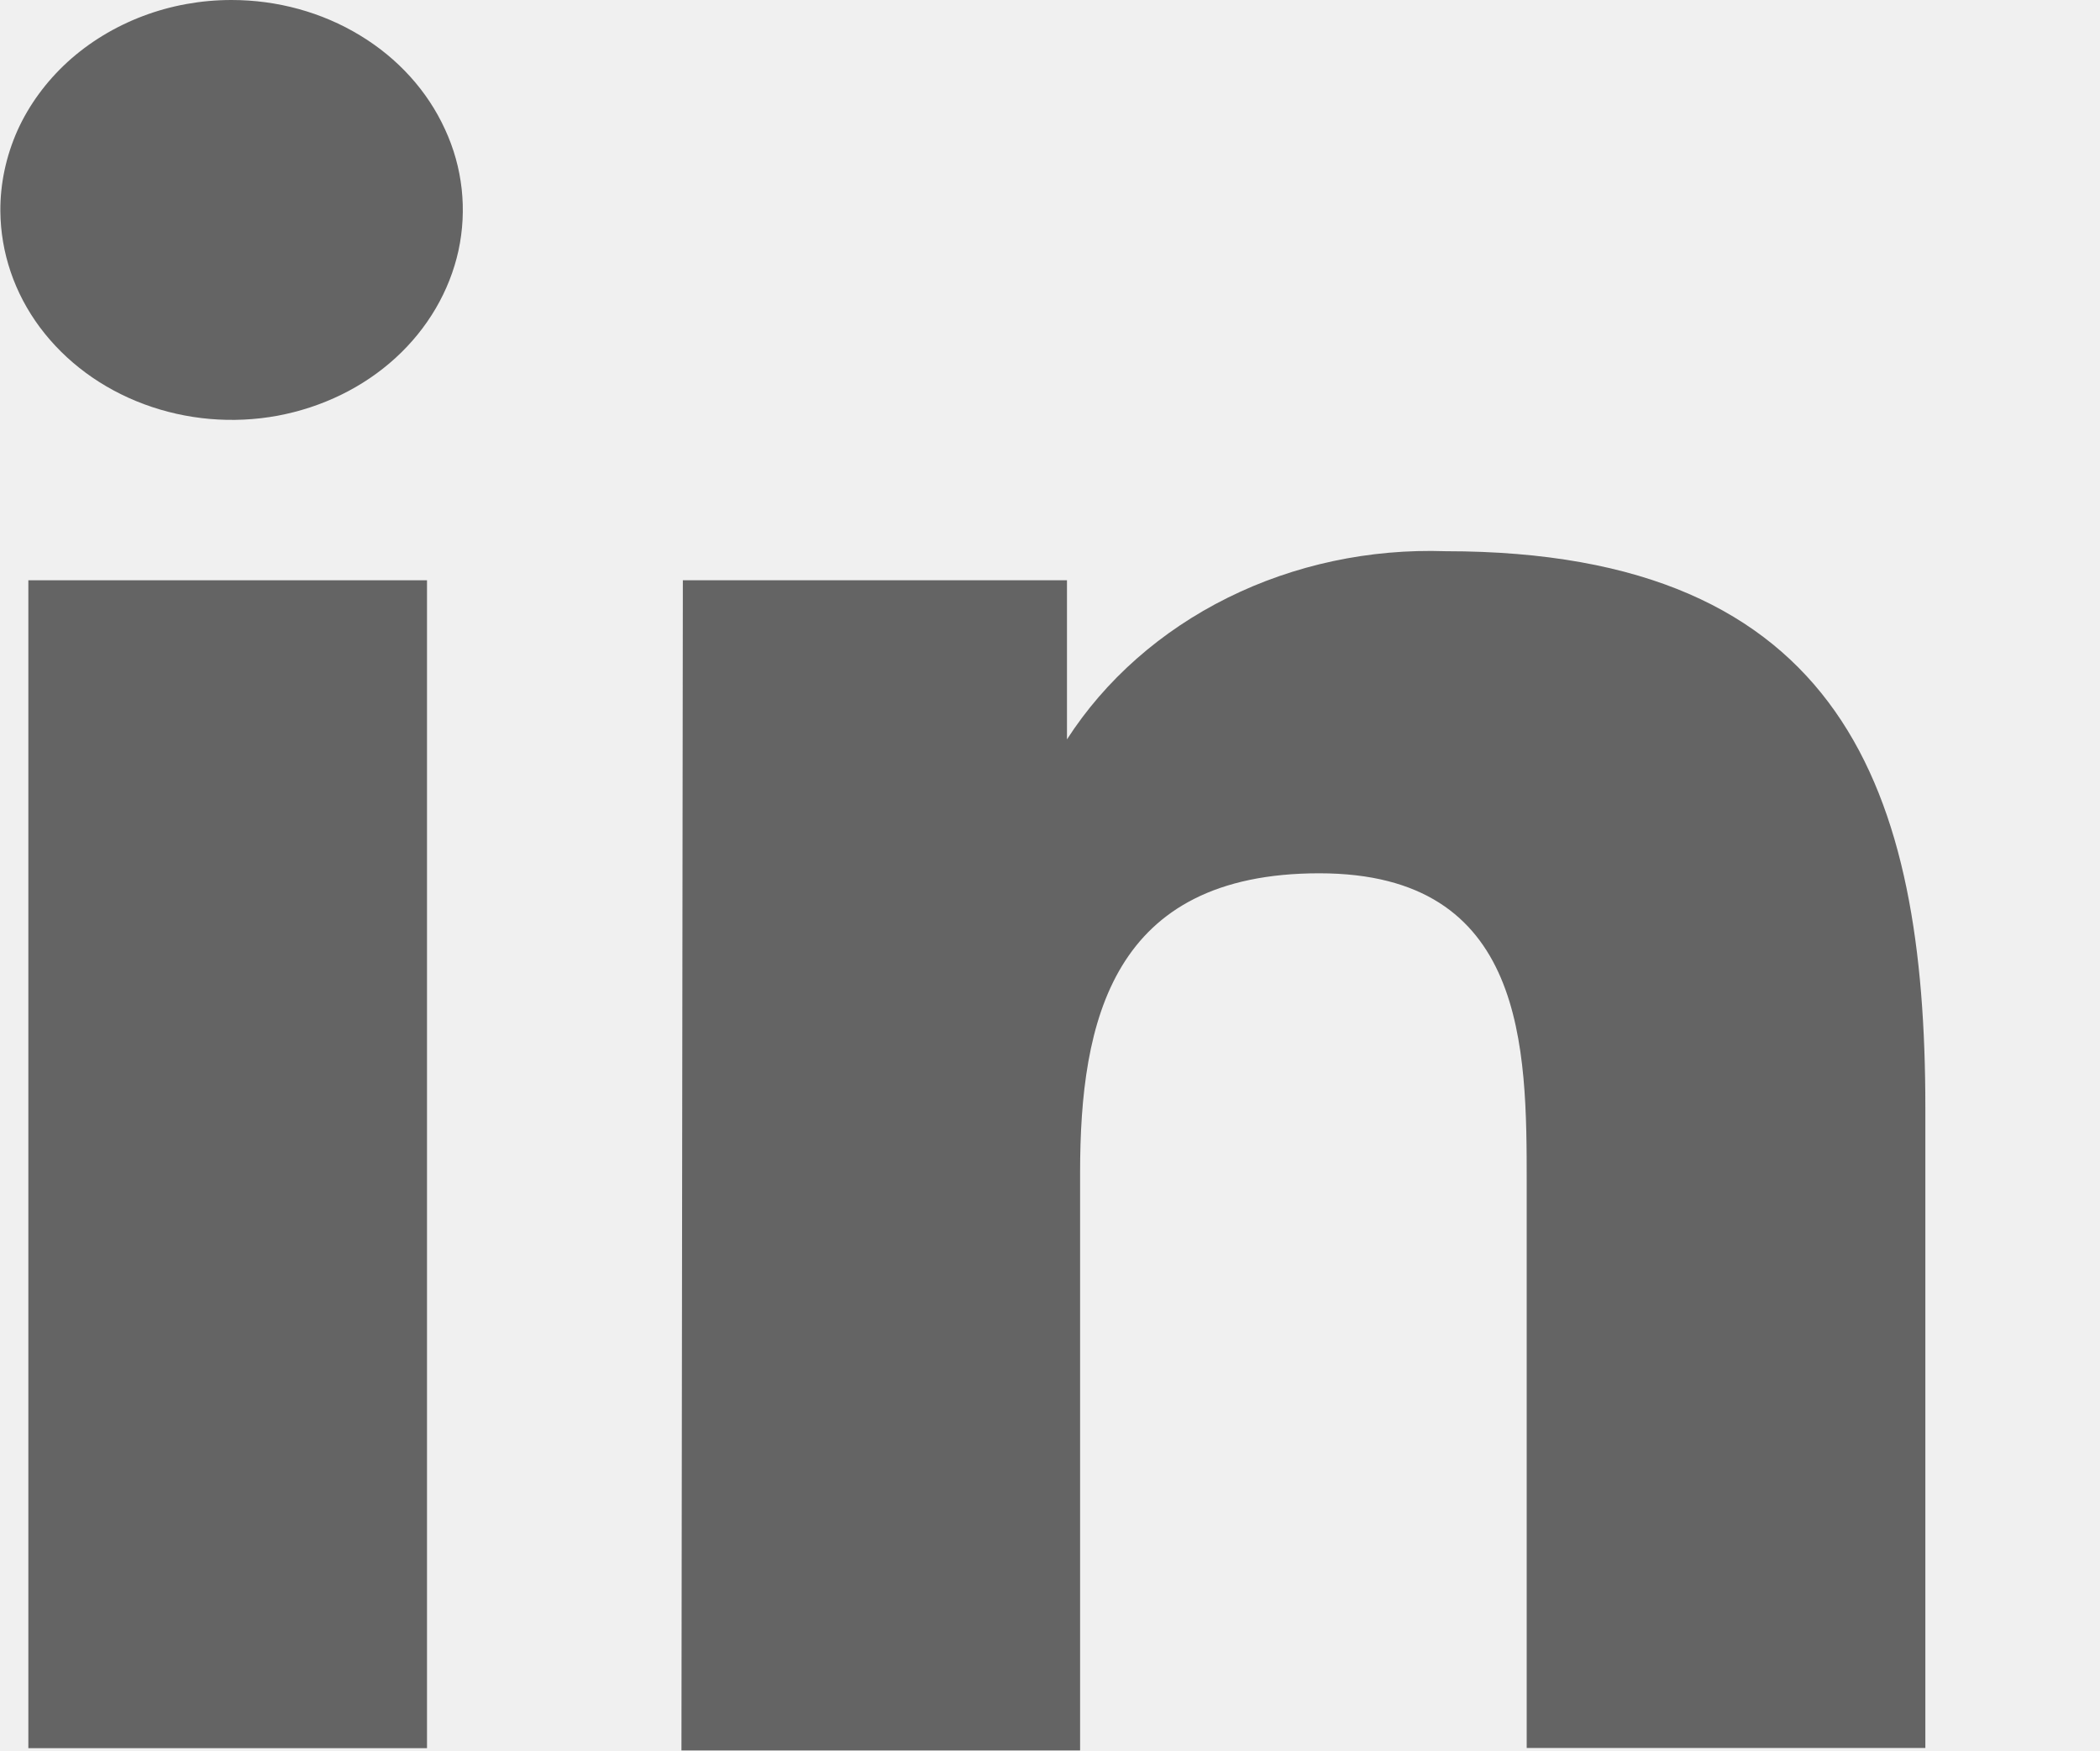
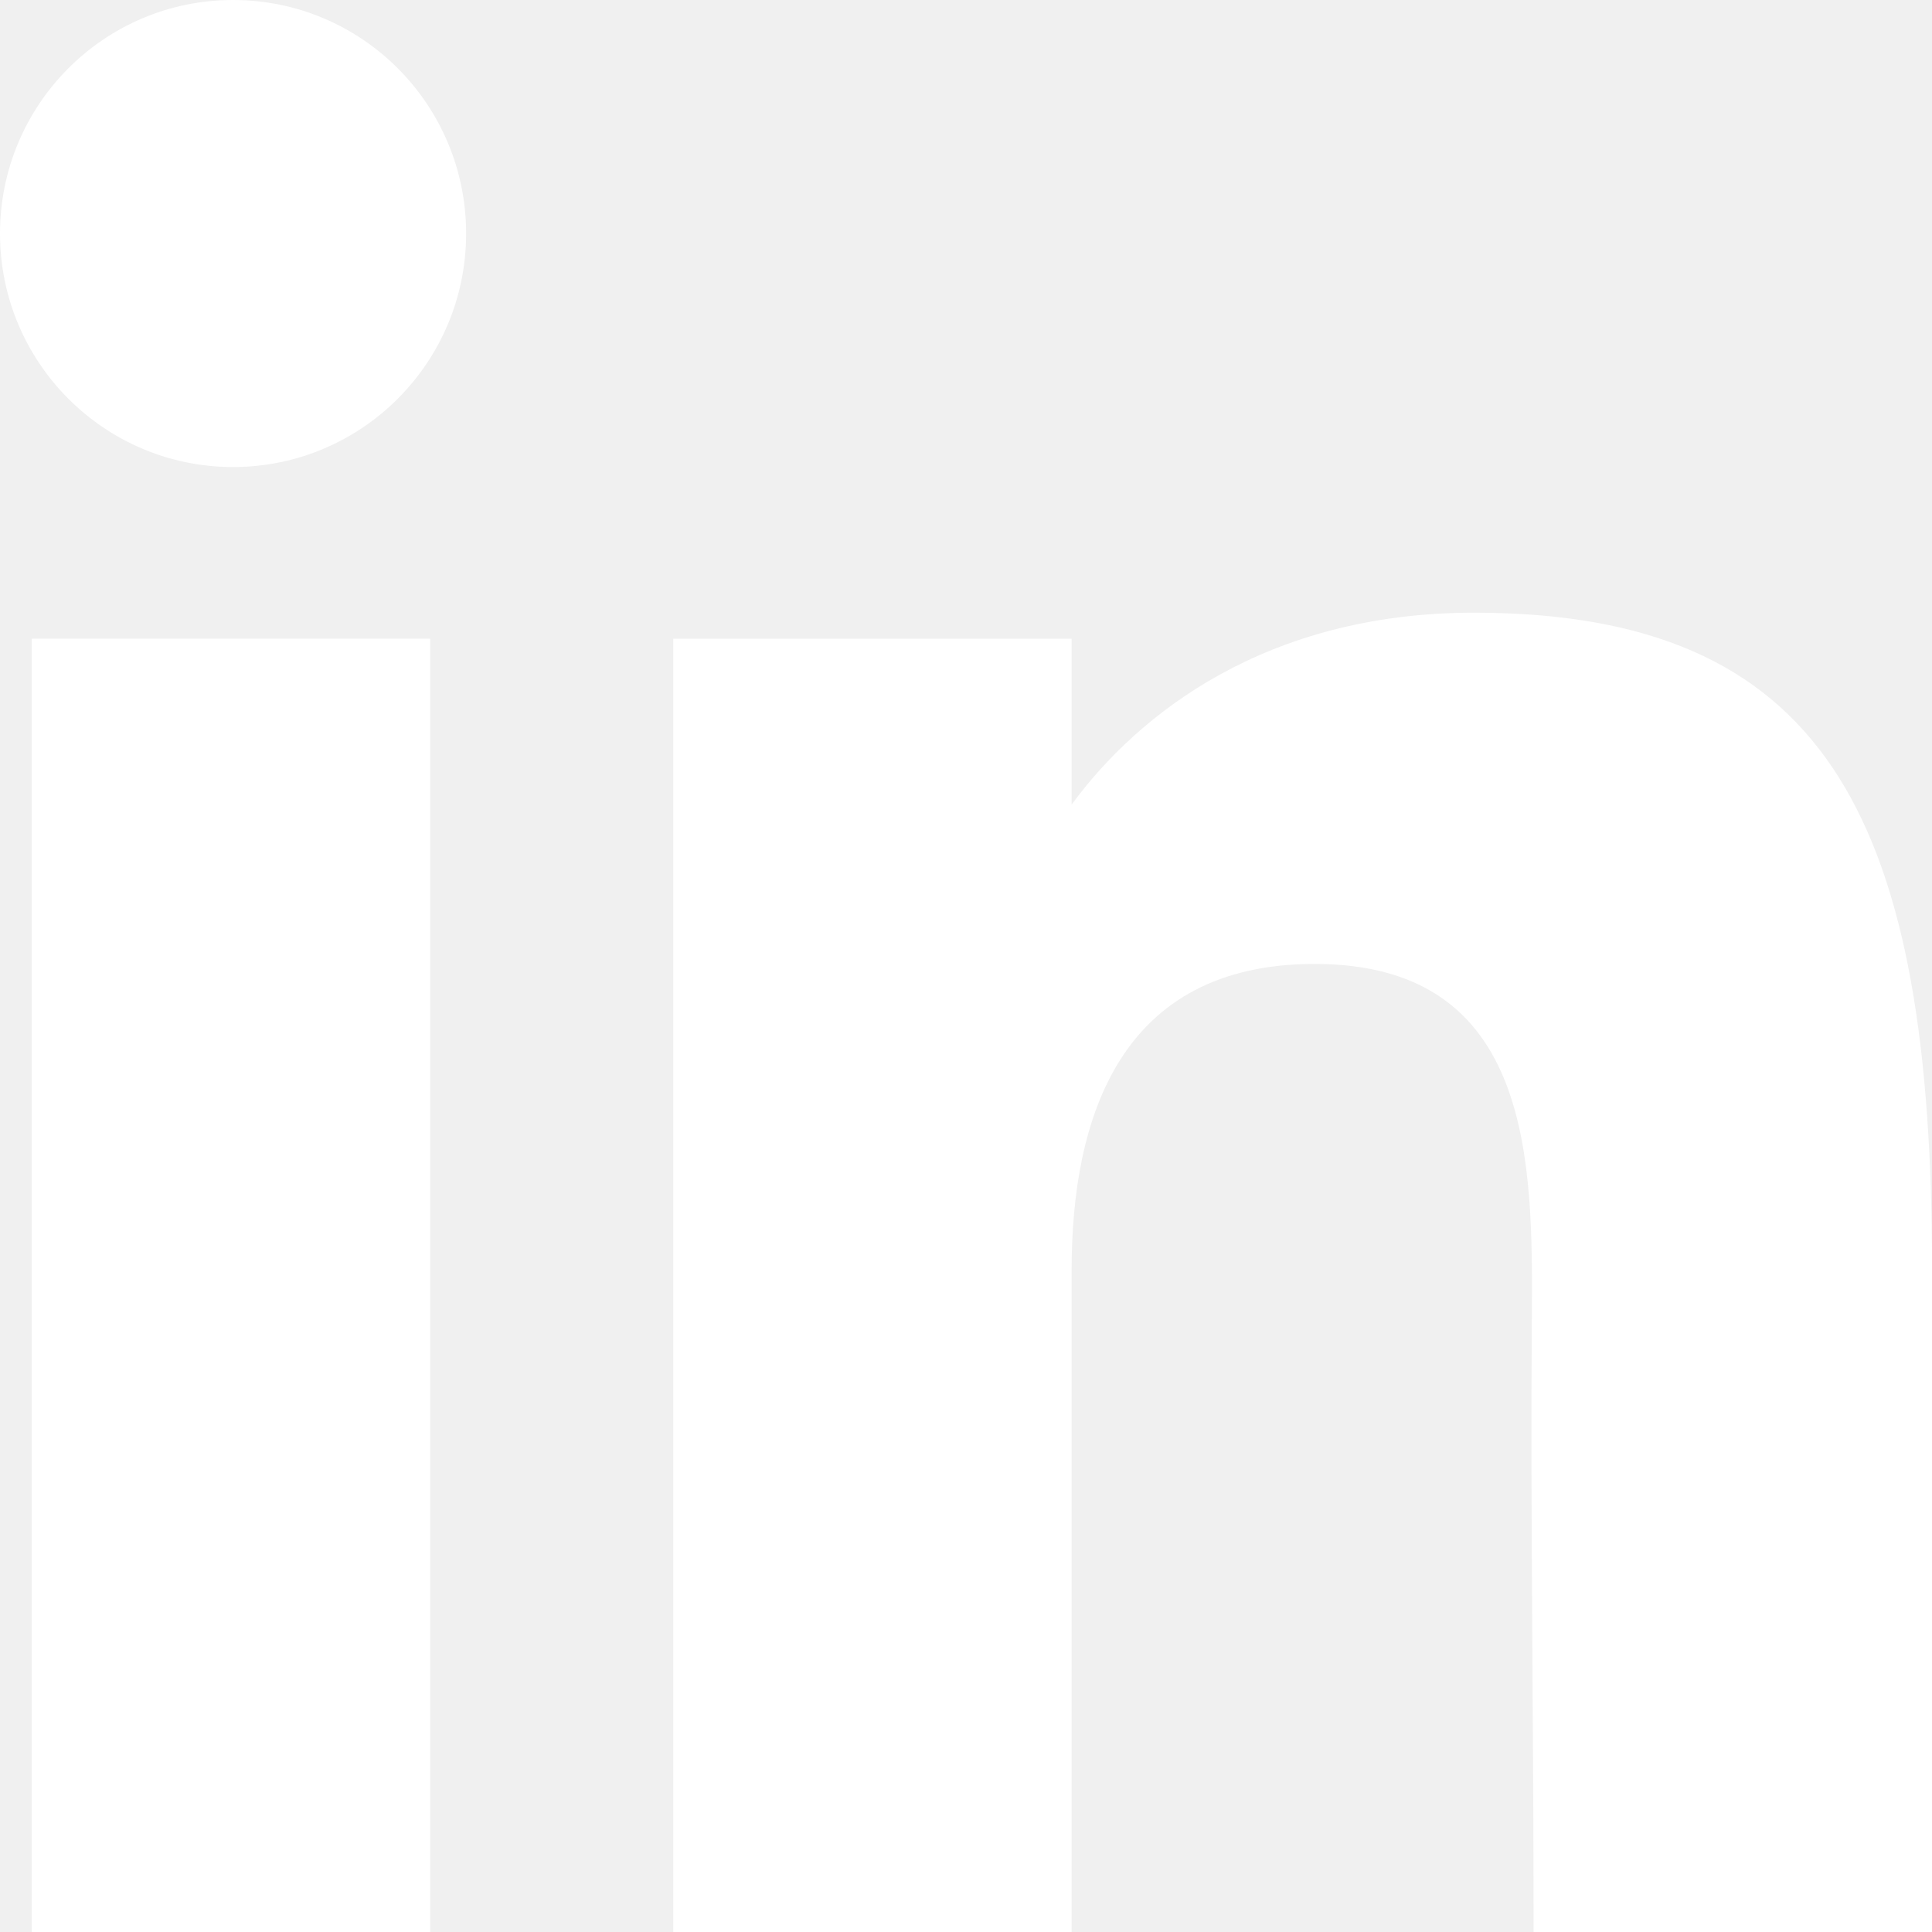
- <svg xmlns="http://www.w3.org/2000/svg" width="12" height="10" viewBox="0 0 12 10" fill="none">
-   <path d="M2.44 3.315H0.162V9.987H2.44V3.315Z" fill="#646464" />
-   <path d="M2.057 0.202C1.84 0.07 1.584 3.99915e-06 1.323 1.70346e-10C1.149 -2.66581e-06 0.977 0.031 0.816 0.092C0.655 0.153 0.509 0.242 0.386 0.354C0.264 0.466 0.166 0.599 0.1 0.745C0.035 0.891 0.001 1.048 0.002 1.206C0.004 1.443 0.082 1.674 0.228 1.87C0.375 2.067 0.581 2.219 0.823 2.309C1.065 2.399 1.33 2.422 1.586 2.375C1.842 2.327 2.076 2.213 2.26 2.045C2.444 1.877 2.569 1.663 2.62 1.431C2.67 1.198 2.644 0.957 2.543 0.739C2.443 0.52 2.274 0.333 2.057 0.202Z" fill="#646464" />
-   <path d="M6.097 3.315H3.902L3.894 10H6.172V6.699C6.172 5.83 6.355 4.989 7.539 4.989C8.724 4.989 8.724 5.989 8.724 6.761V9.986H11.002V6.327C11.002 4.528 10.539 3.149 8.261 3.149C7.827 3.134 7.396 3.226 7.015 3.415C6.634 3.604 6.316 3.884 6.097 4.224V3.315Z" fill="#646464" />
+ <svg xmlns="http://www.w3.org/2000/svg" width="15" height="15" viewBox="0 0 15 15" fill="none">
+   <path d="M3.619 1.813C3.619 2.814 2.809 3.626 1.809 3.626C0.81 3.626 0 2.814 0 1.813C0 0.812 0.81 0 1.809 0C2.809 0 3.619 0.812 3.619 1.813Z" fill="white" />
+   <path d="M0.247 4.959H3.34V15H0.247V4.959Z" fill="white" />
+   <path d="M8.32 4.959H5.227V15H8.32C8.32 15 8.32 11.839 8.32 9.862C8.32 8.676 8.698 7.484 10.206 7.484C11.911 7.484 11.901 9.037 11.893 10.24C11.882 11.812 11.907 13.416 11.907 15H15V9.7C14.974 6.316 14.151 4.757 11.443 4.757C9.835 4.757 8.839 5.539 8.32 6.247V4.959Z" fill="white" />
</svg>
